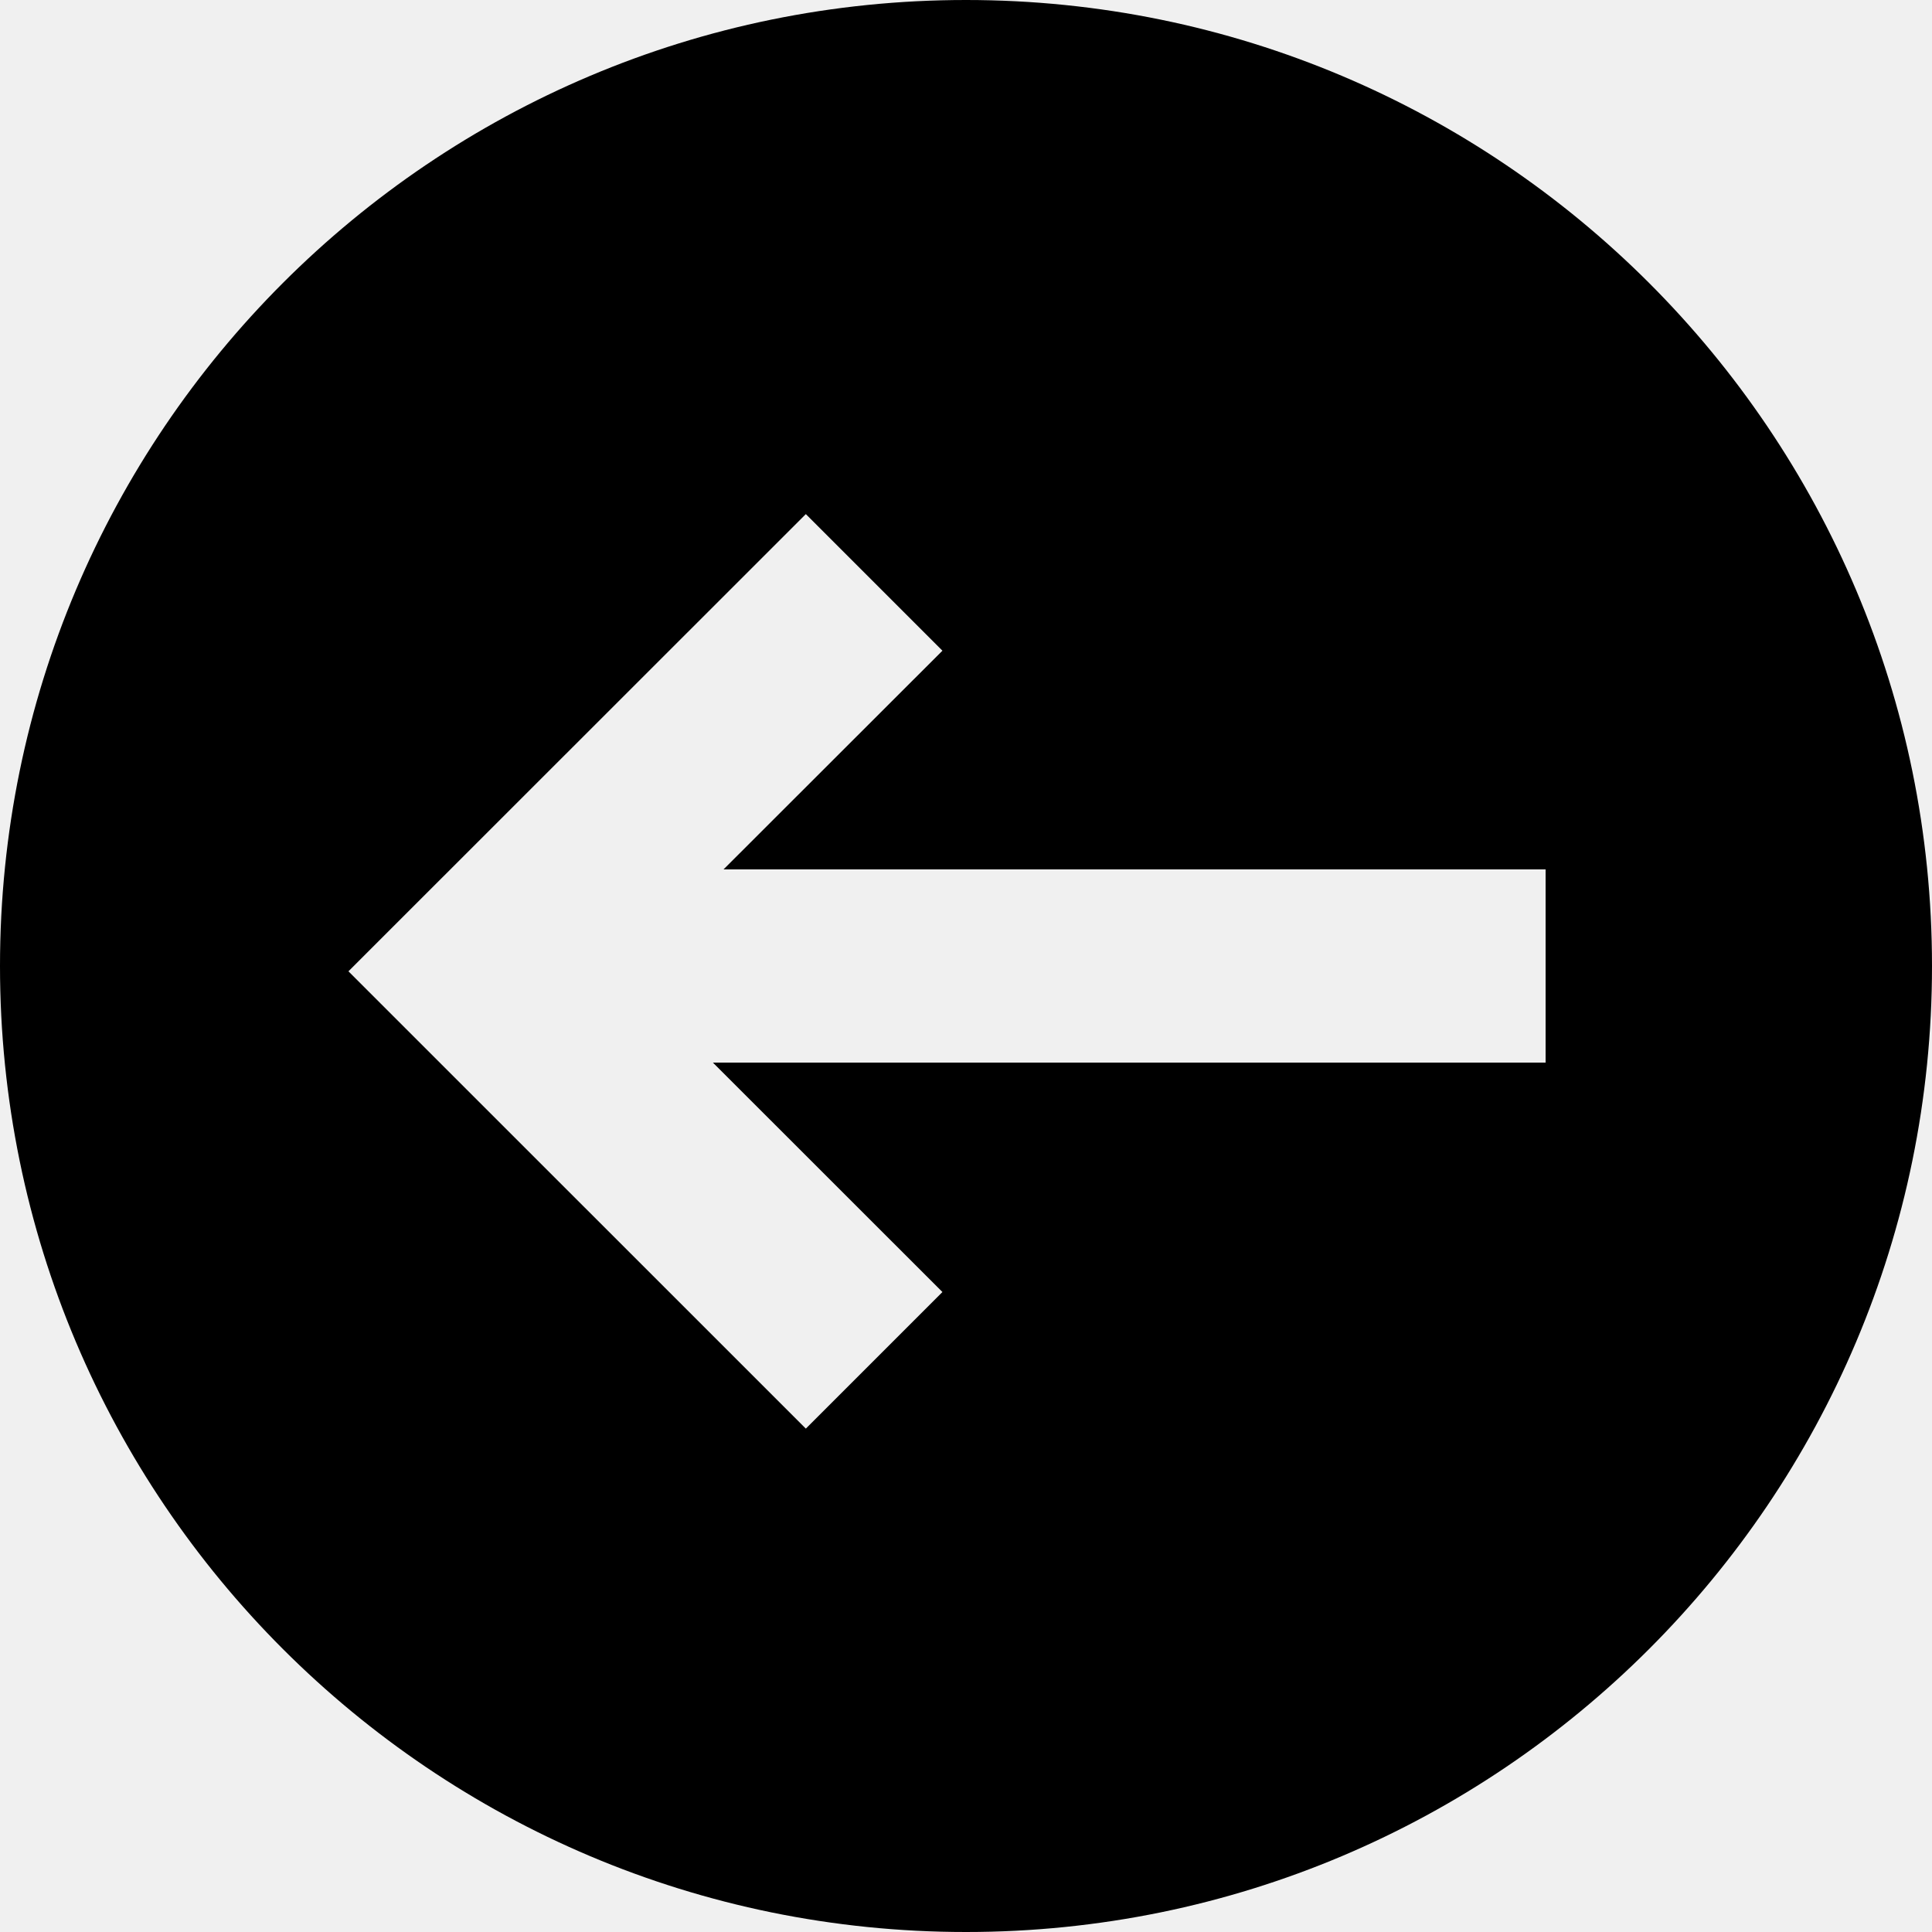
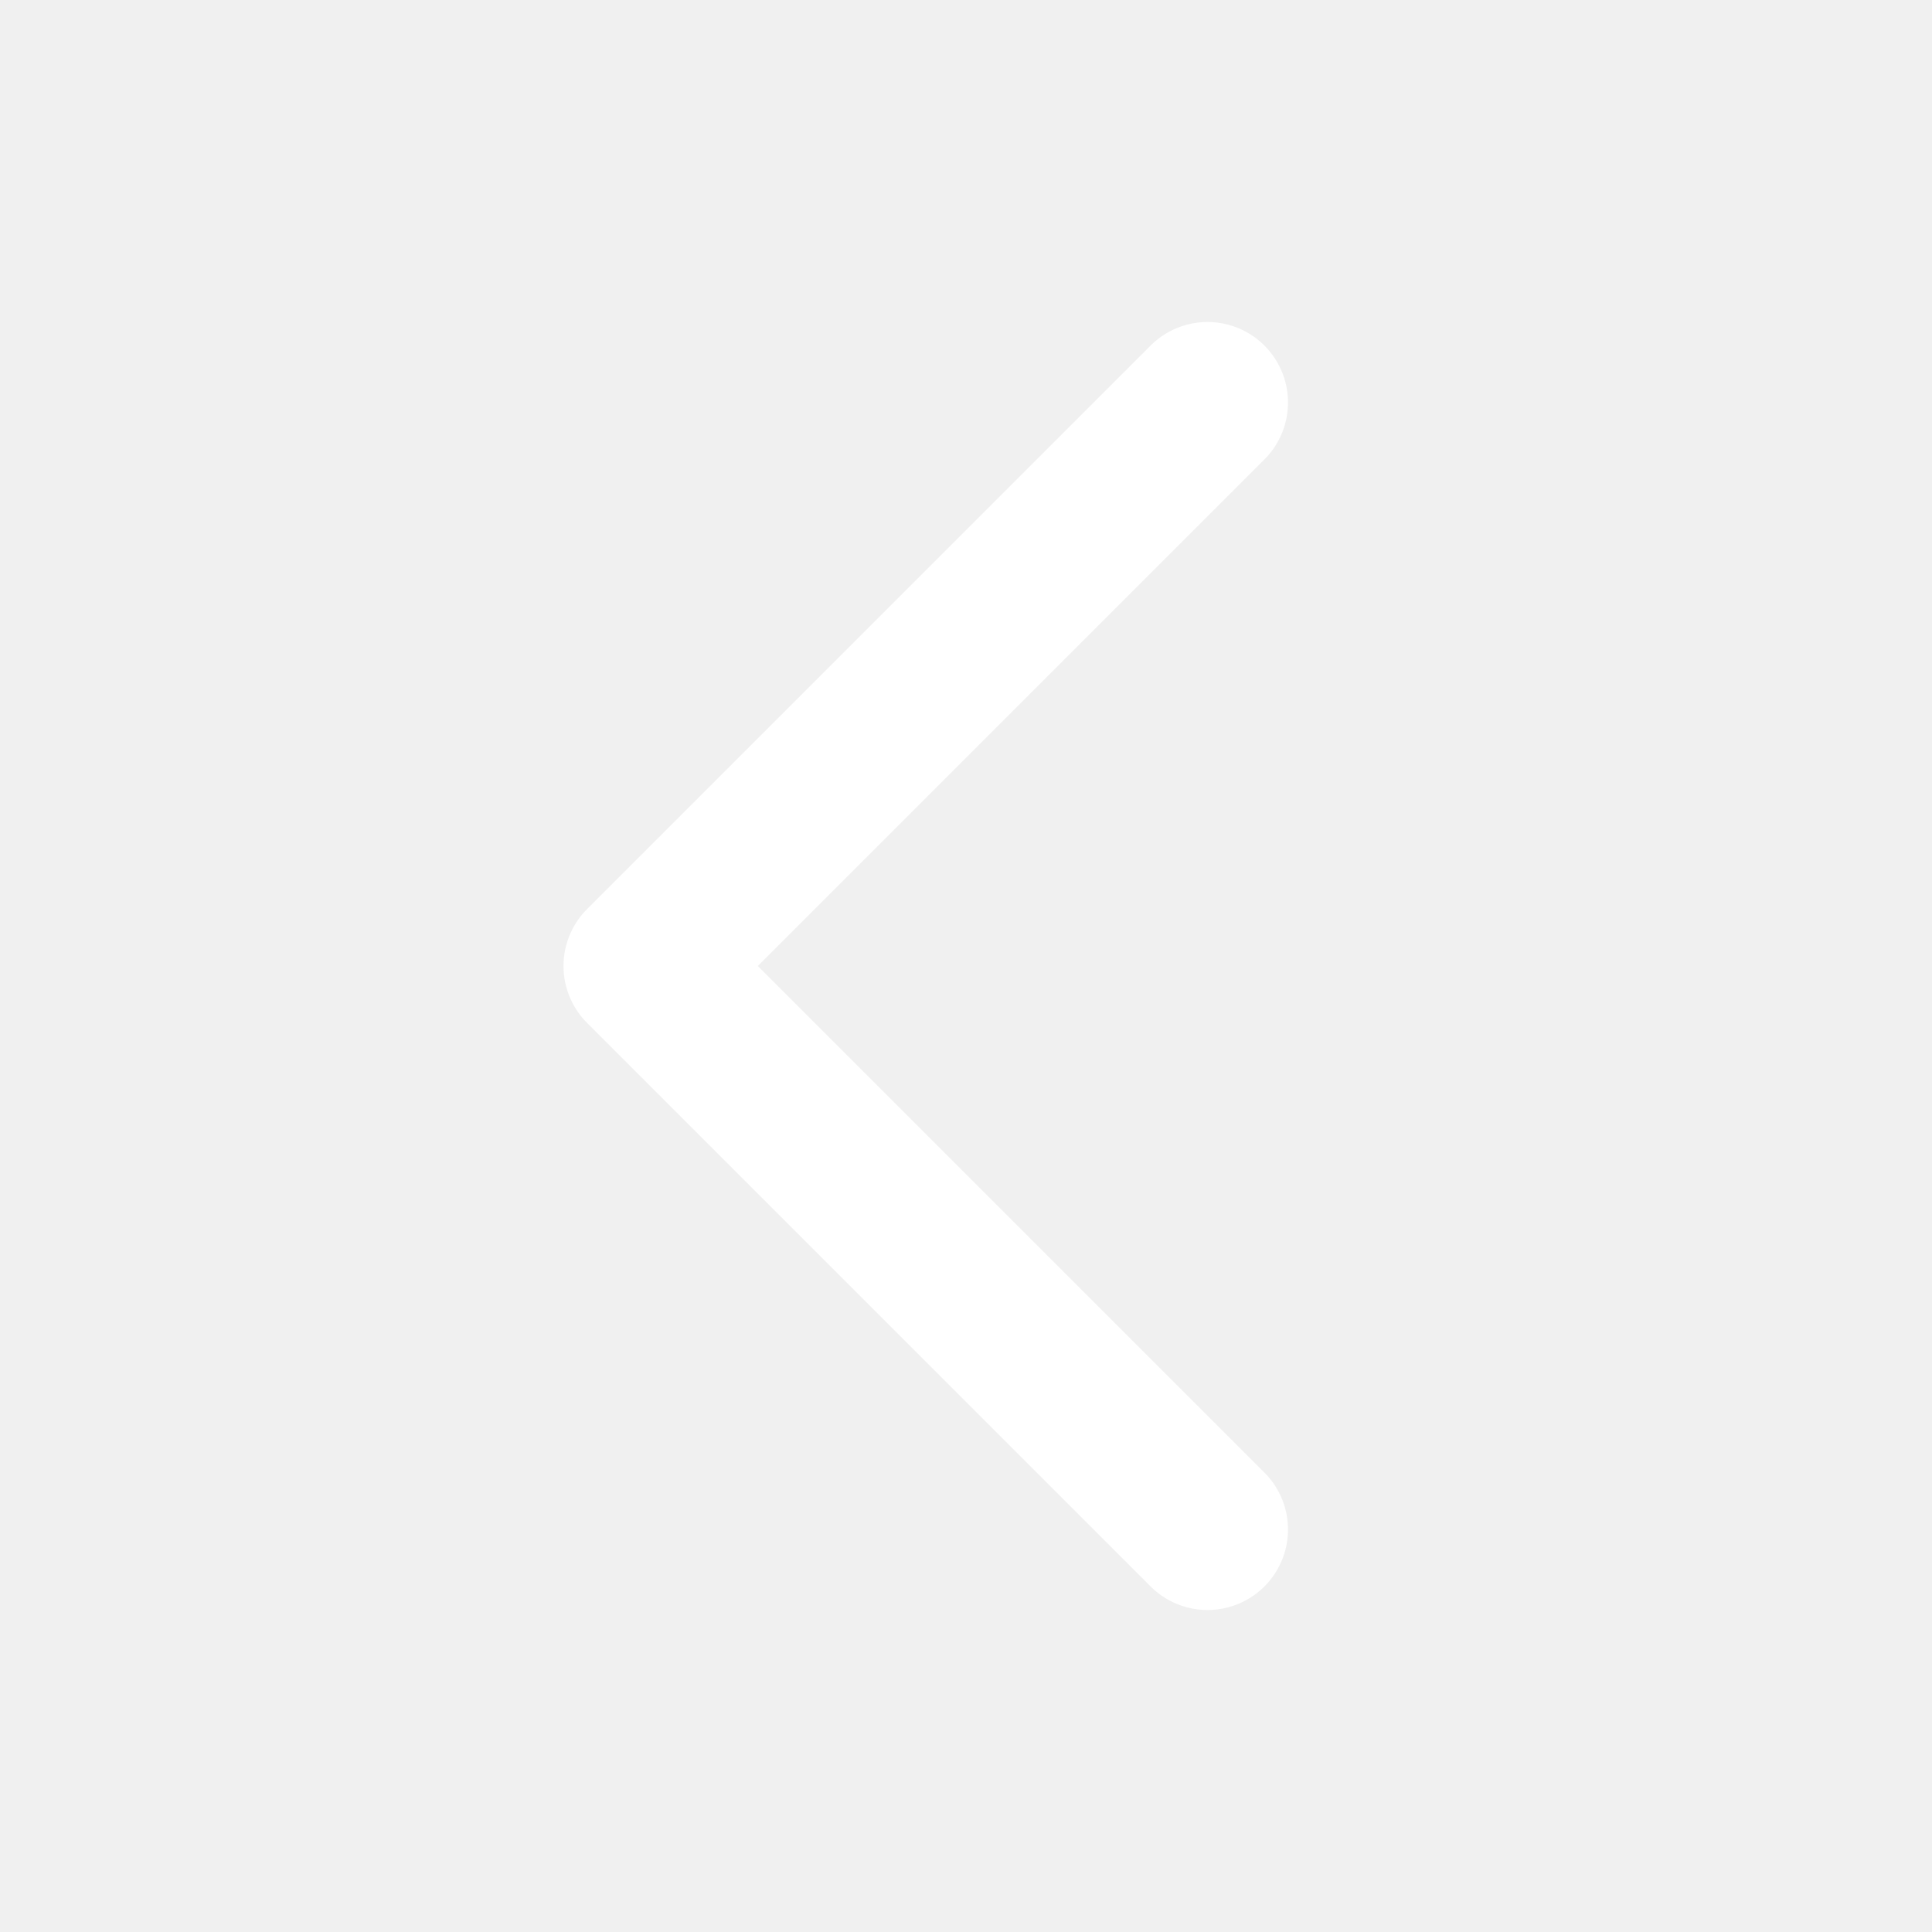
- <svg xmlns="http://www.w3.org/2000/svg" width="45" height="45" viewBox="0 0 20 20">
-   <path d="M10,0A10,10,0,1,0,20,10,10,10,0,0,0,10,0Zm6,11H7.38l2.376,2.375L8.342,14.789,3.607,10.055,8.342,5.322,9.756,6.736,7.49,9H16Z" />
+ <svg xmlns="http://www.w3.org/2000/svg" fill="none" viewBox="0 0 24 24" stroke-width="2" stroke="white" width="45" height="45" aria-hidden="true">
+   <path stroke-linecap="round" stroke-linejoin="round" d="M15 19l-7-7 7-7" />
</svg>
